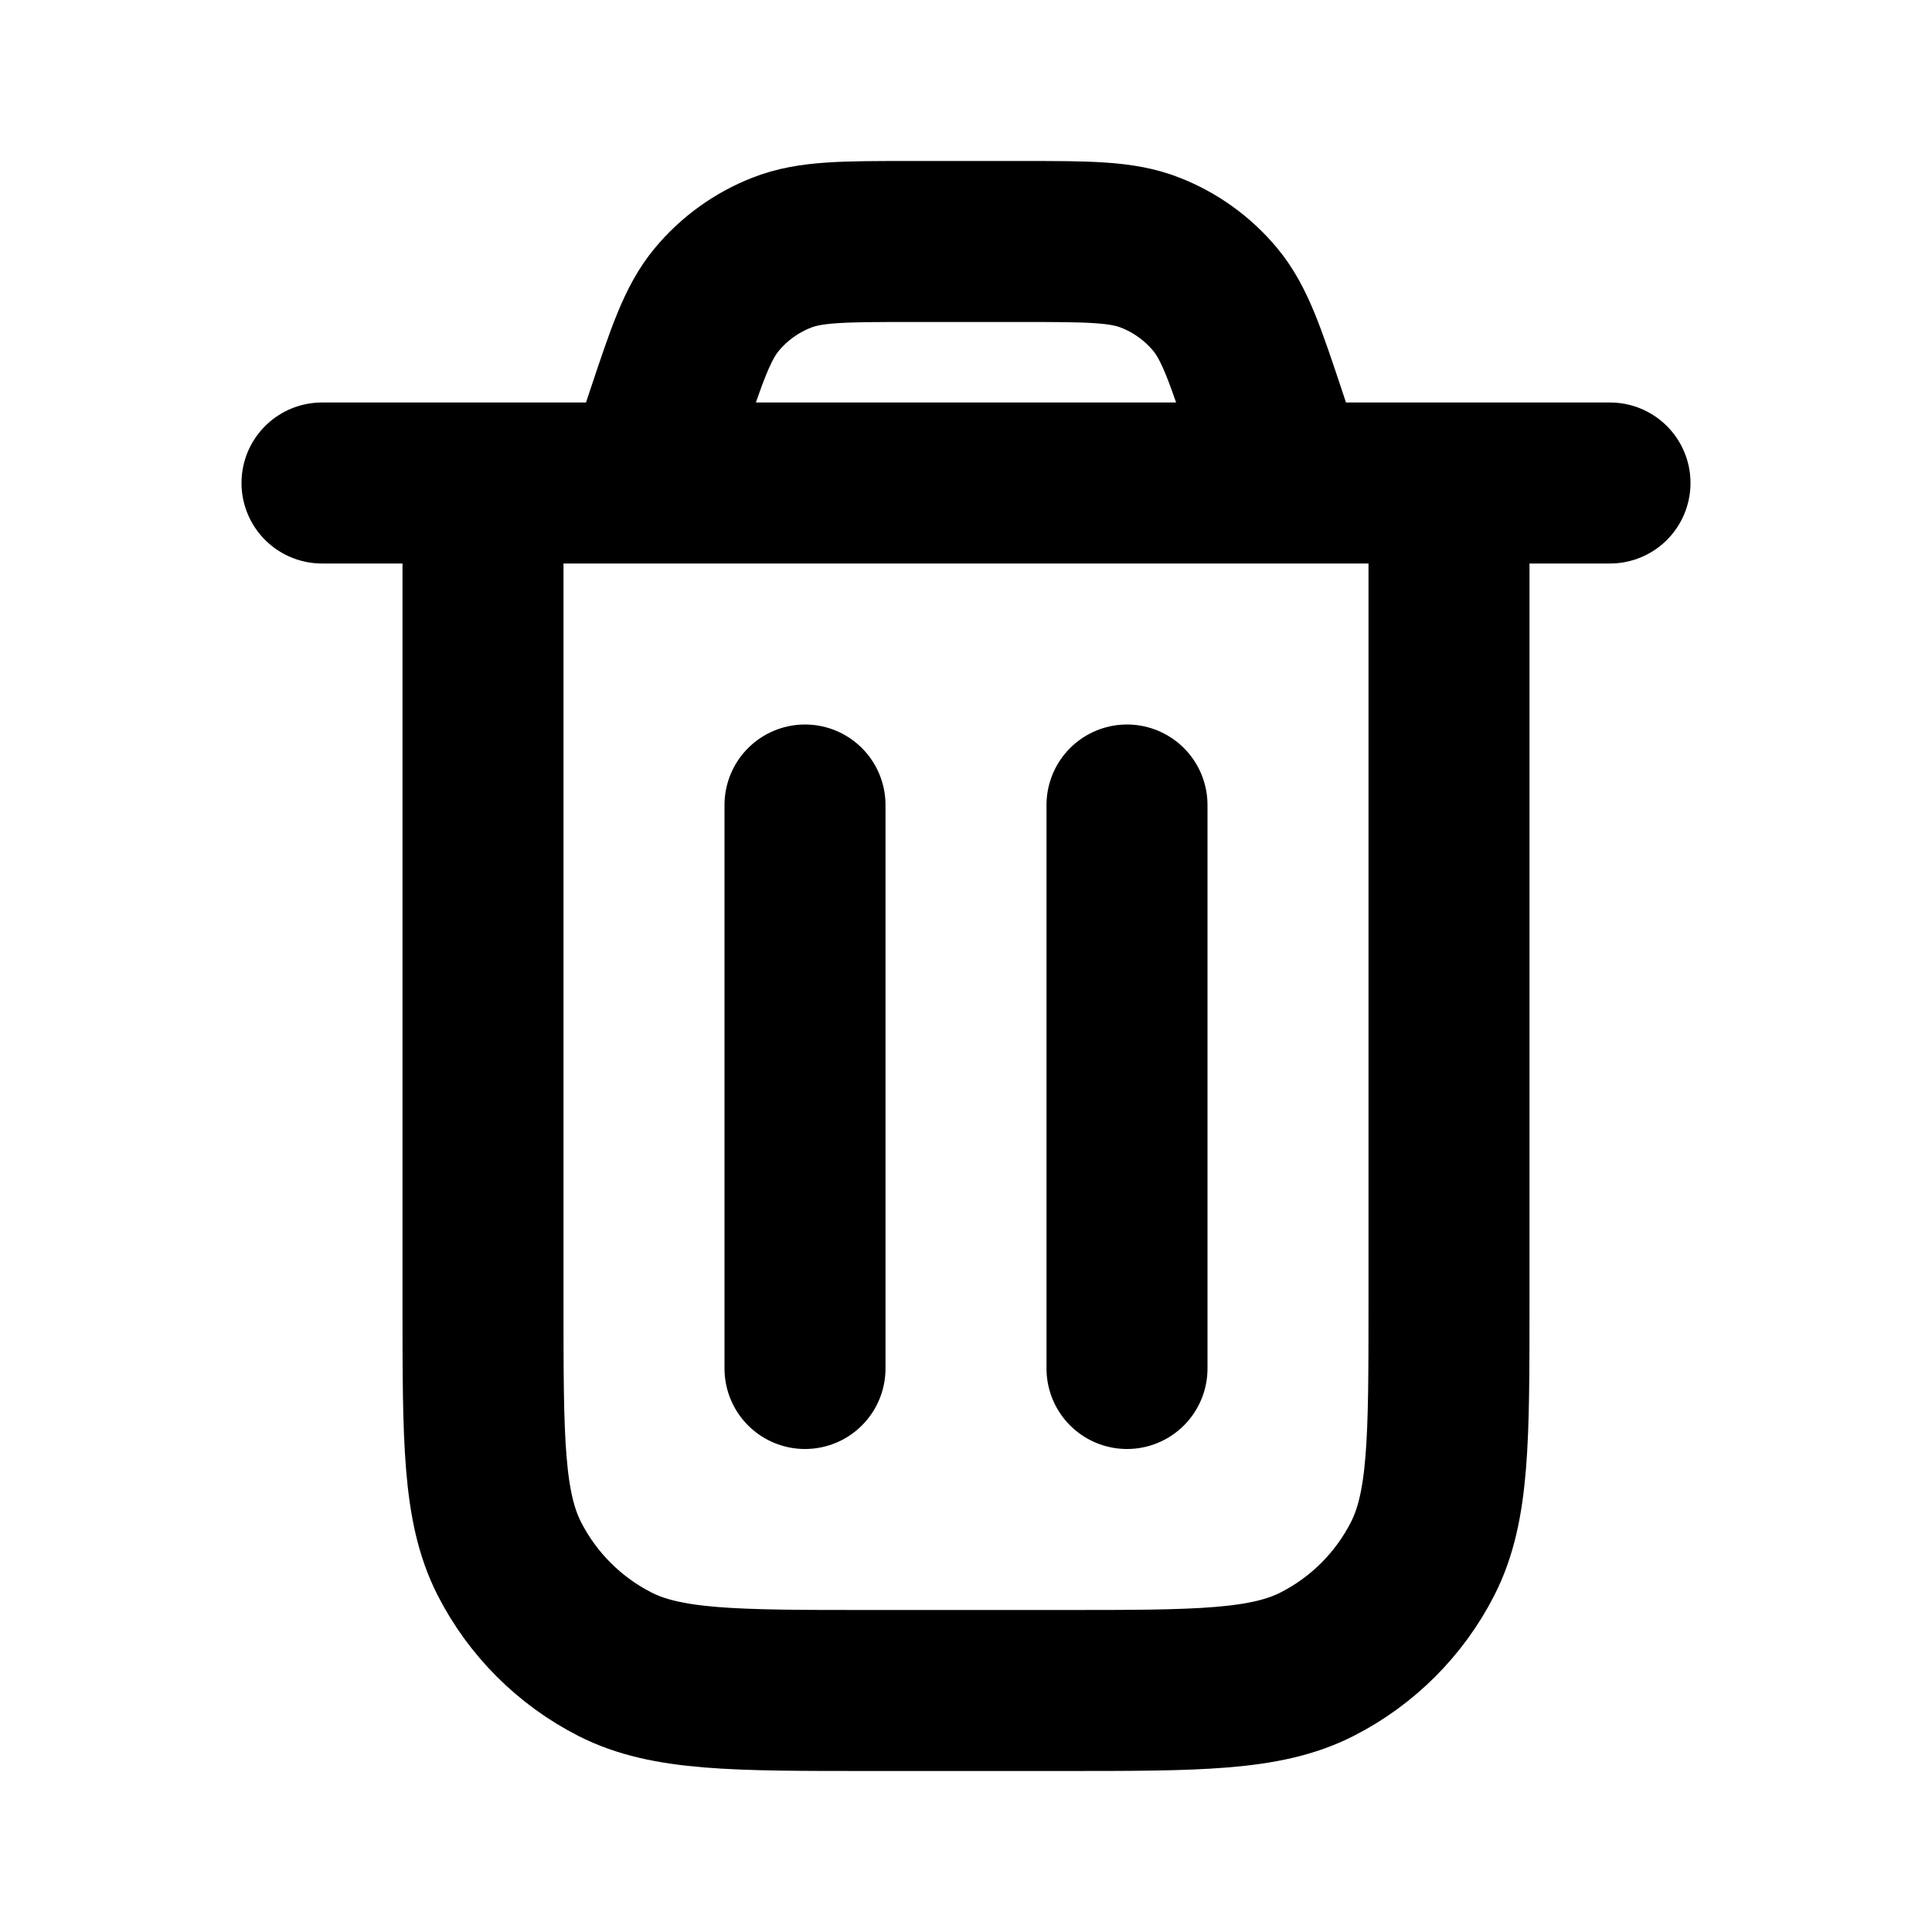
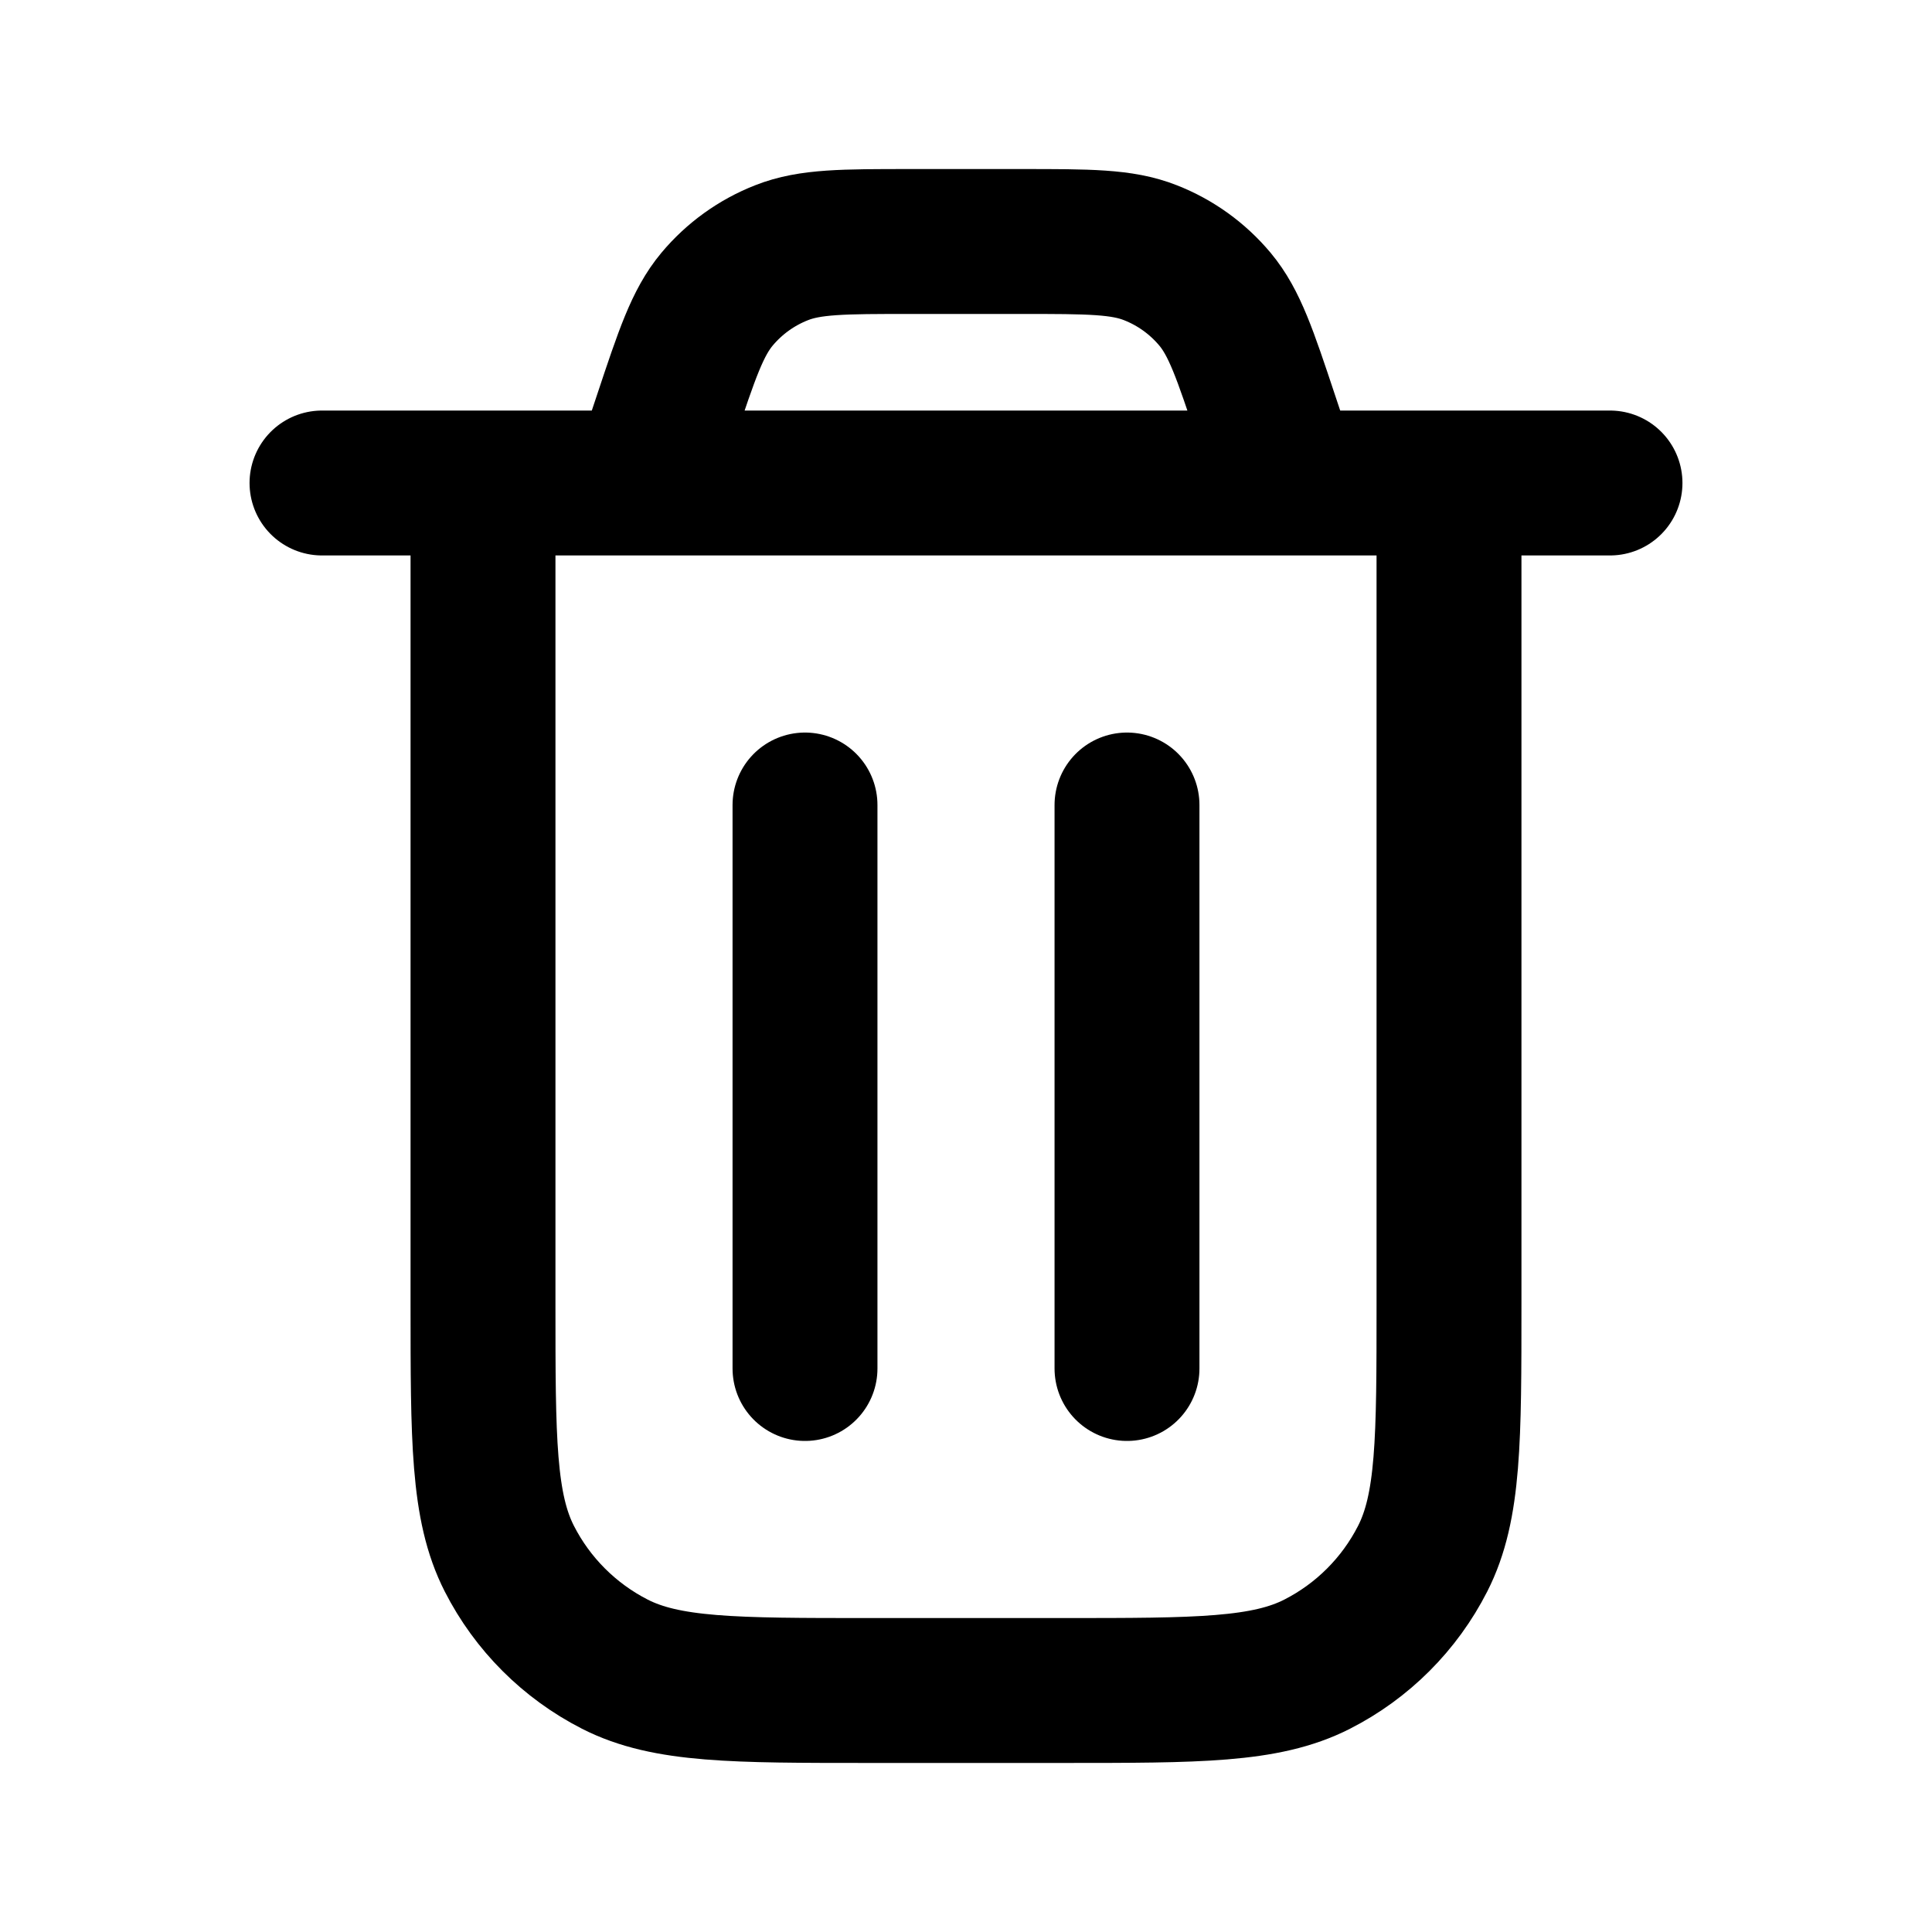
- <svg xmlns="http://www.w3.org/2000/svg" viewBox="0 0 24 24" fill="none">
-   <path d="M4 6H20M16 6L15.729 5.188C15.467 4.401 15.336 4.008 15.093 3.717C14.878 3.46 14.602 3.261 14.29 3.139C13.938 3 13.523 3 12.694 3H11.306C10.477 3 10.062 3 9.71 3.139C9.398 3.261 9.122 3.46 8.907 3.717C8.664 4.008 8.533 4.401 8.271 5.188L8 6M18 6V16.2C18 17.88 18 18.72 17.673 19.362C17.385 19.927 16.927 20.385 16.362 20.673C15.72 21 14.88 21 13.2 21H10.8C9.12 21 8.28 21 7.638 20.673C7.074 20.385 6.615 19.927 6.327 19.362C6 18.72 6 17.88 6 16.2V6M14 10V17M10 10V17" stroke="currentColor" stroke-width="2" stroke-linecap="round" stroke-linejoin="round" />
+ <svg xmlns="http://www.w3.org/2000/svg" width="24" height="24" viewBox="0 0 24 24" fill="none">
+   <path d="M4 6H20M16 6L15.729 5.188C15.467 4.401 15.336 4.008 15.093 3.717C14.878 3.46 14.602 3.261 14.29 3.139C13.938 3 13.523 3 12.694 3H11.306C10.477 3 10.062 3 9.71 3.139C9.398 3.261 9.122 3.46 8.907 3.717C8.664 4.008 8.533 4.401 8.271 5.188L8 6M18 6V16.2C18 17.88 18 18.72 17.673 19.362C17.385 19.927 16.927 20.385 16.362 20.673C15.72 21 14.88 21 13.2 21H10.8C9.12 21 8.28 21 7.638 20.673C7.074 20.385 6.615 19.927 6.327 19.362C6 18.72 6 17.88 6 16.2V6M14 10V17M10 10V17" stroke="currentColor" stroke-width="1.8" stroke-linecap="round" stroke-linejoin="round" />
</svg>
